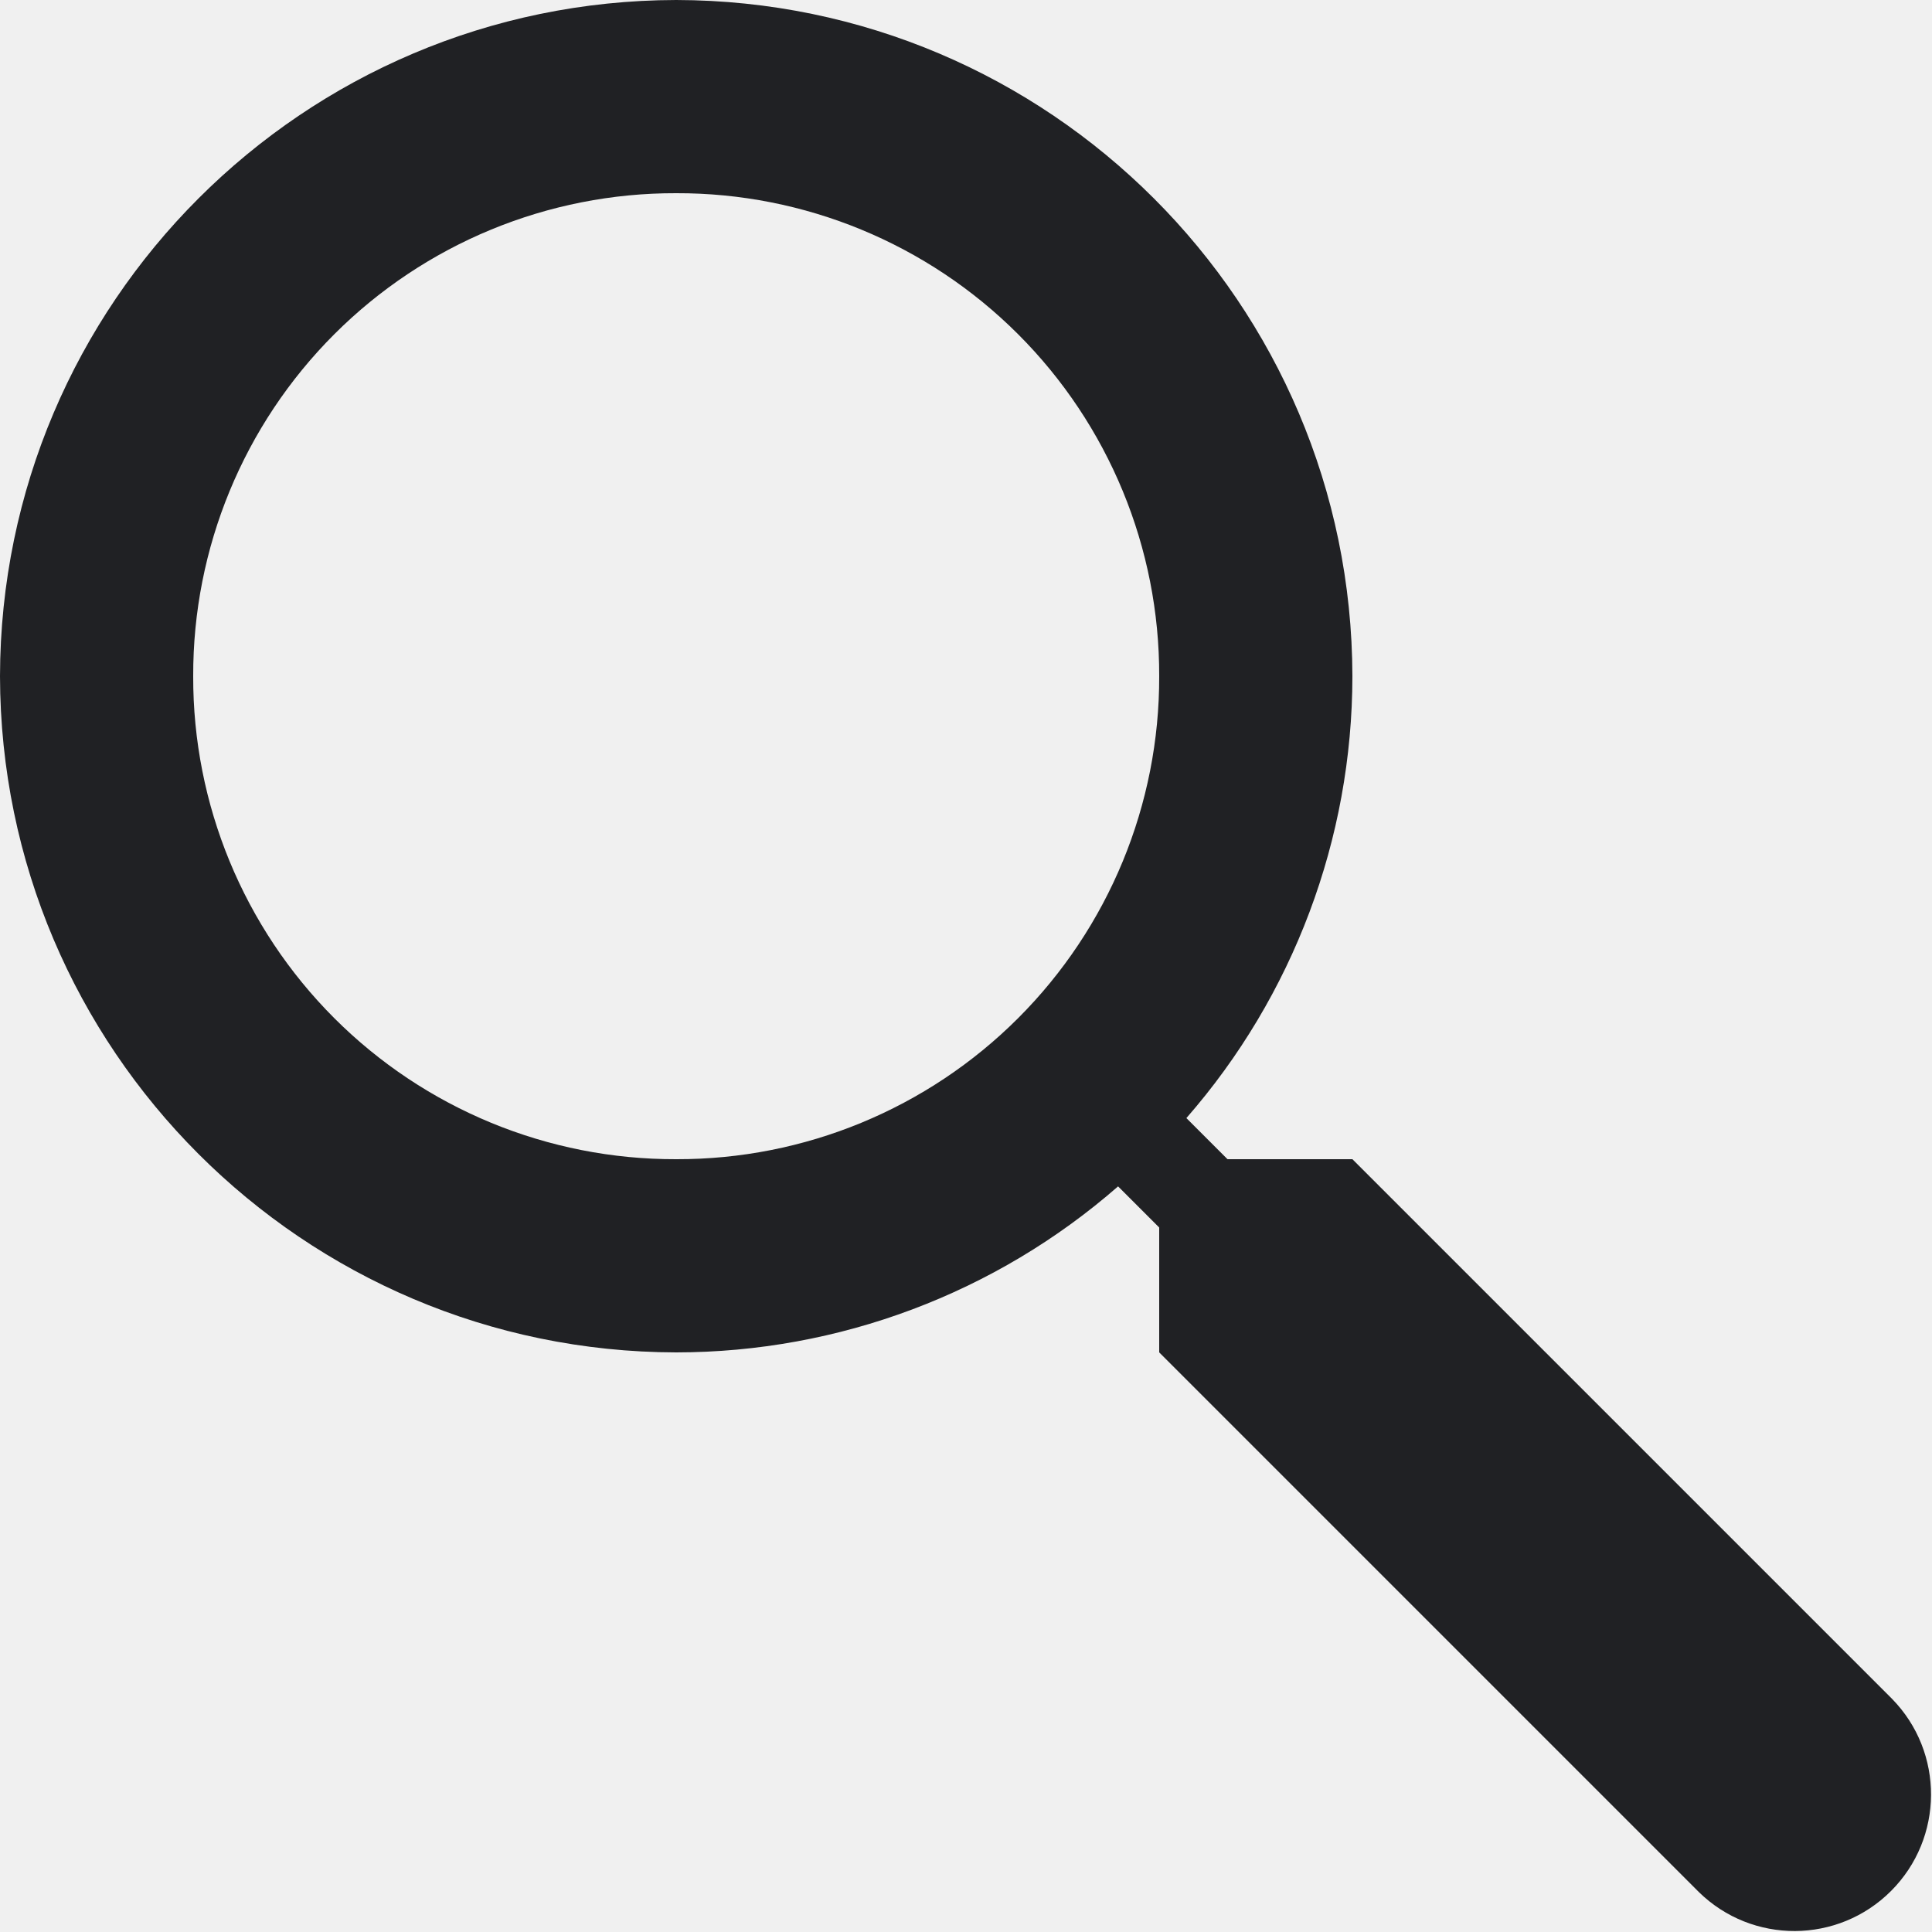
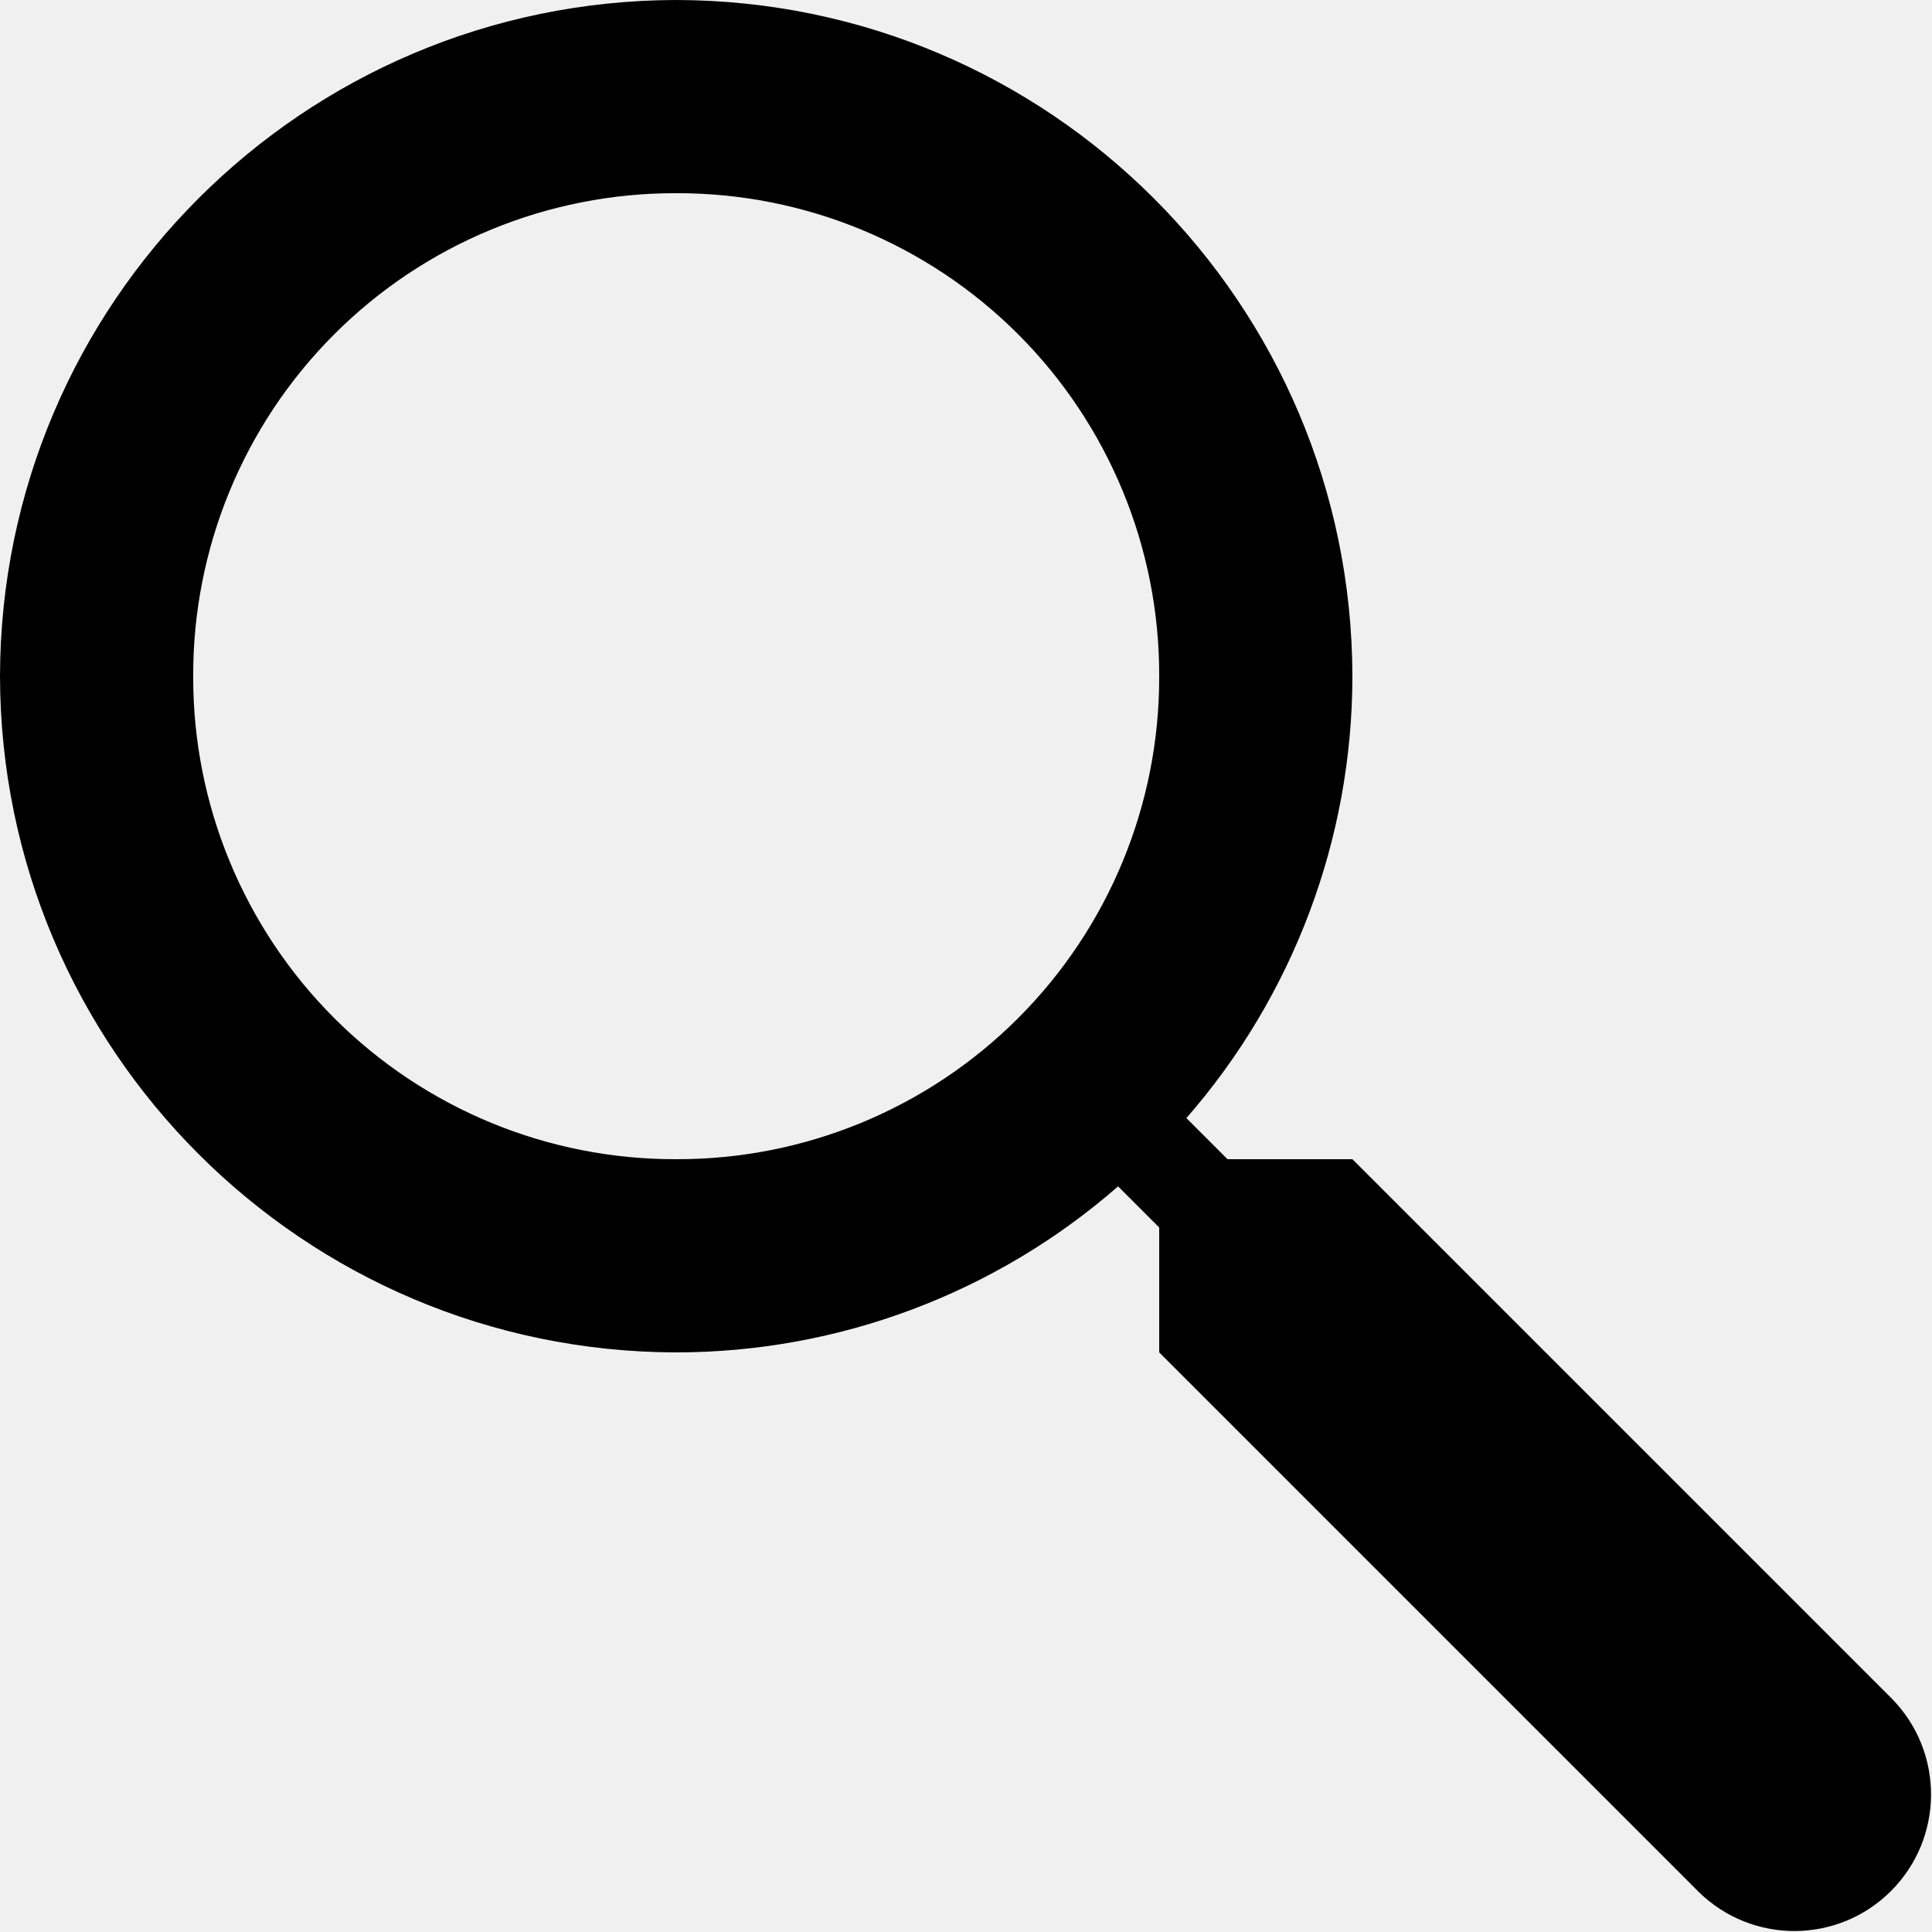
<svg xmlns="http://www.w3.org/2000/svg" viewBox="0 0 14 14">
-   <style>@media (prefers-color-scheme:dark){path{fill:#fff}}:target{fill:currentColor}</style>
-   <path id="a" d="M4.9 0A4.91 4.91 0 0 0 0 4.9a4.91 4.91 0 0 0 4.9 4.9 4.871 4.871 0 0 0 3.202-1.203l.298.298V9.8l3.91 3.91a.99.99 0 0 0 1.4-1.4L9.8 8.4h-.905l-.298-.298A4.871 4.871 0 0 0 9.8 4.9 4.91 4.91 0 0 0 4.9 0Zm0 1.4a3.49 3.49 0 0 1 3.5 3.5 3.49 3.49 0 0 1-3.5 3.5 3.49 3.49 0 0 1-3.5-3.5 3.49 3.49 0 0 1 3.5-3.5Z" fill="#202124" />
+   <path d="M4.9 0A4.91 4.91 0 0 0 0 4.9a4.91 4.91 0 0 0 4.9 4.9 4.871 4.871 0 0 0 3.202-1.203l.298.298V9.8l3.91 3.91a.99.99 0 0 0 1.4-1.4L9.8 8.4h-.905l-.298-.298A4.871 4.871 0 0 0 9.8 4.9 4.91 4.91 0 0 0 4.9 0Zm0 1.4a3.49 3.49 0 0 1 3.5 3.5 3.49 3.49 0 0 1-3.5 3.5 3.49 3.49 0 0 1-3.5-3.5 3.49 3.49 0 0 1 3.5-3.5Z" />
</svg>
